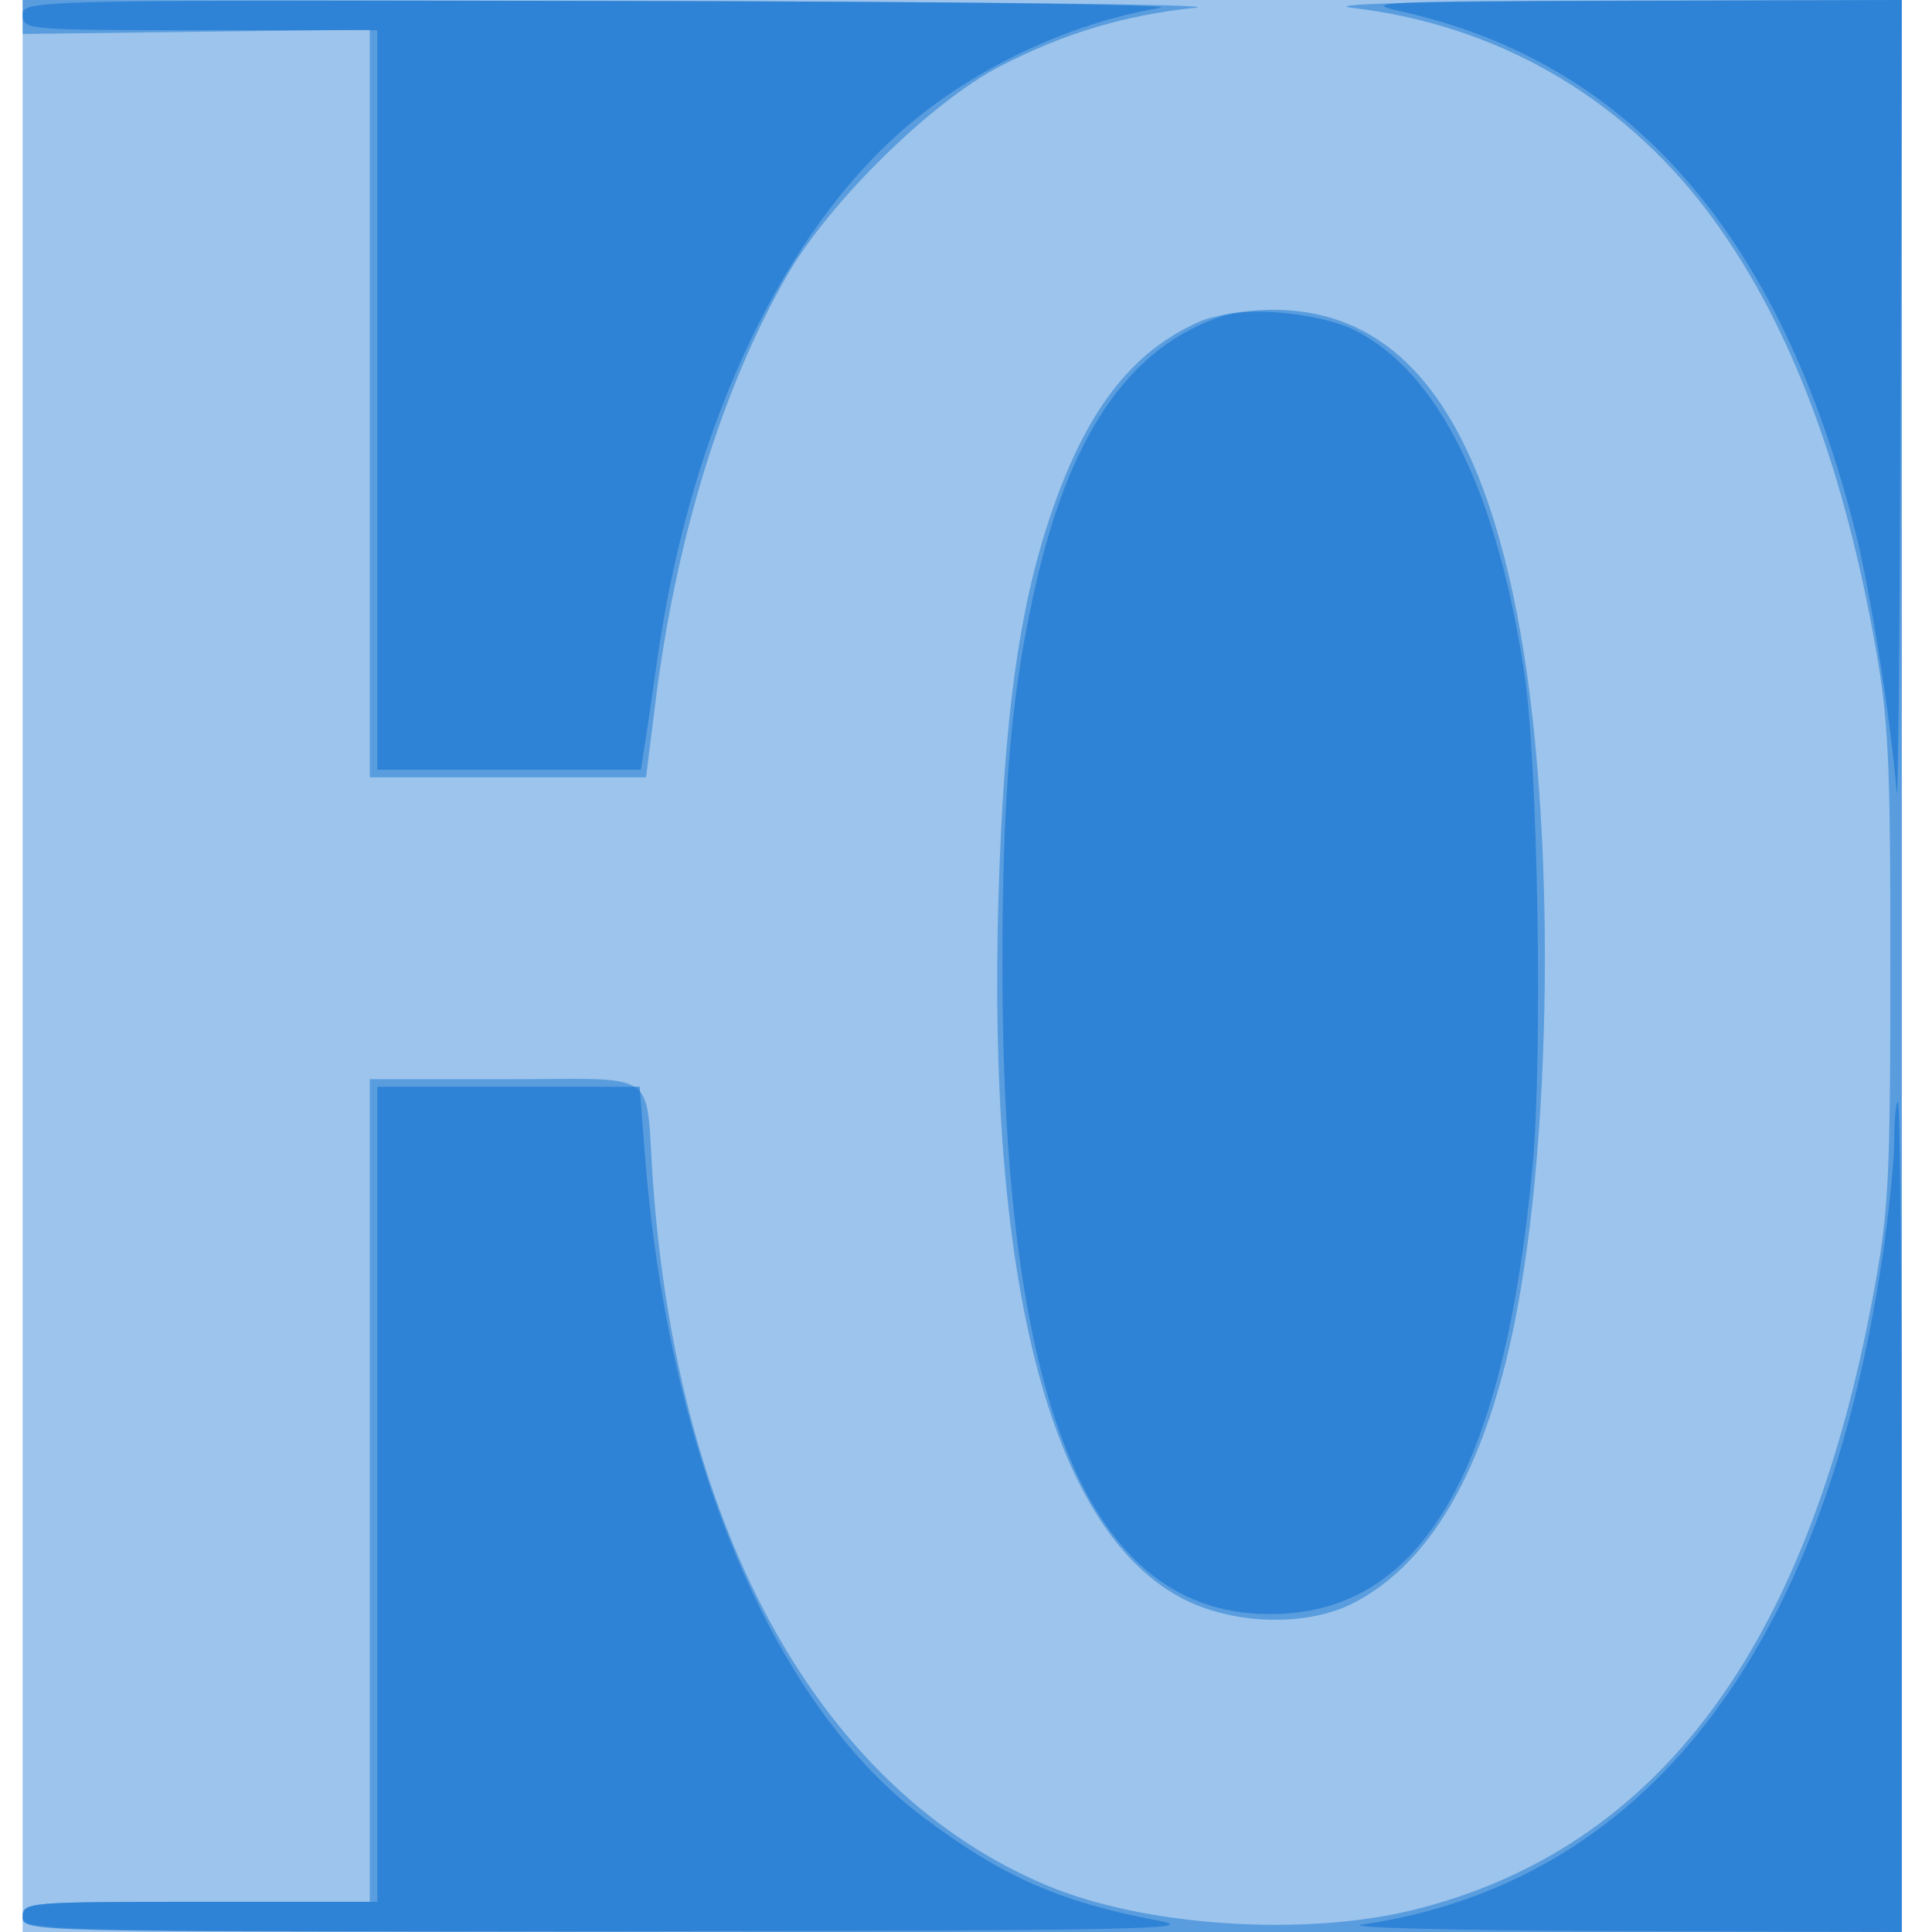
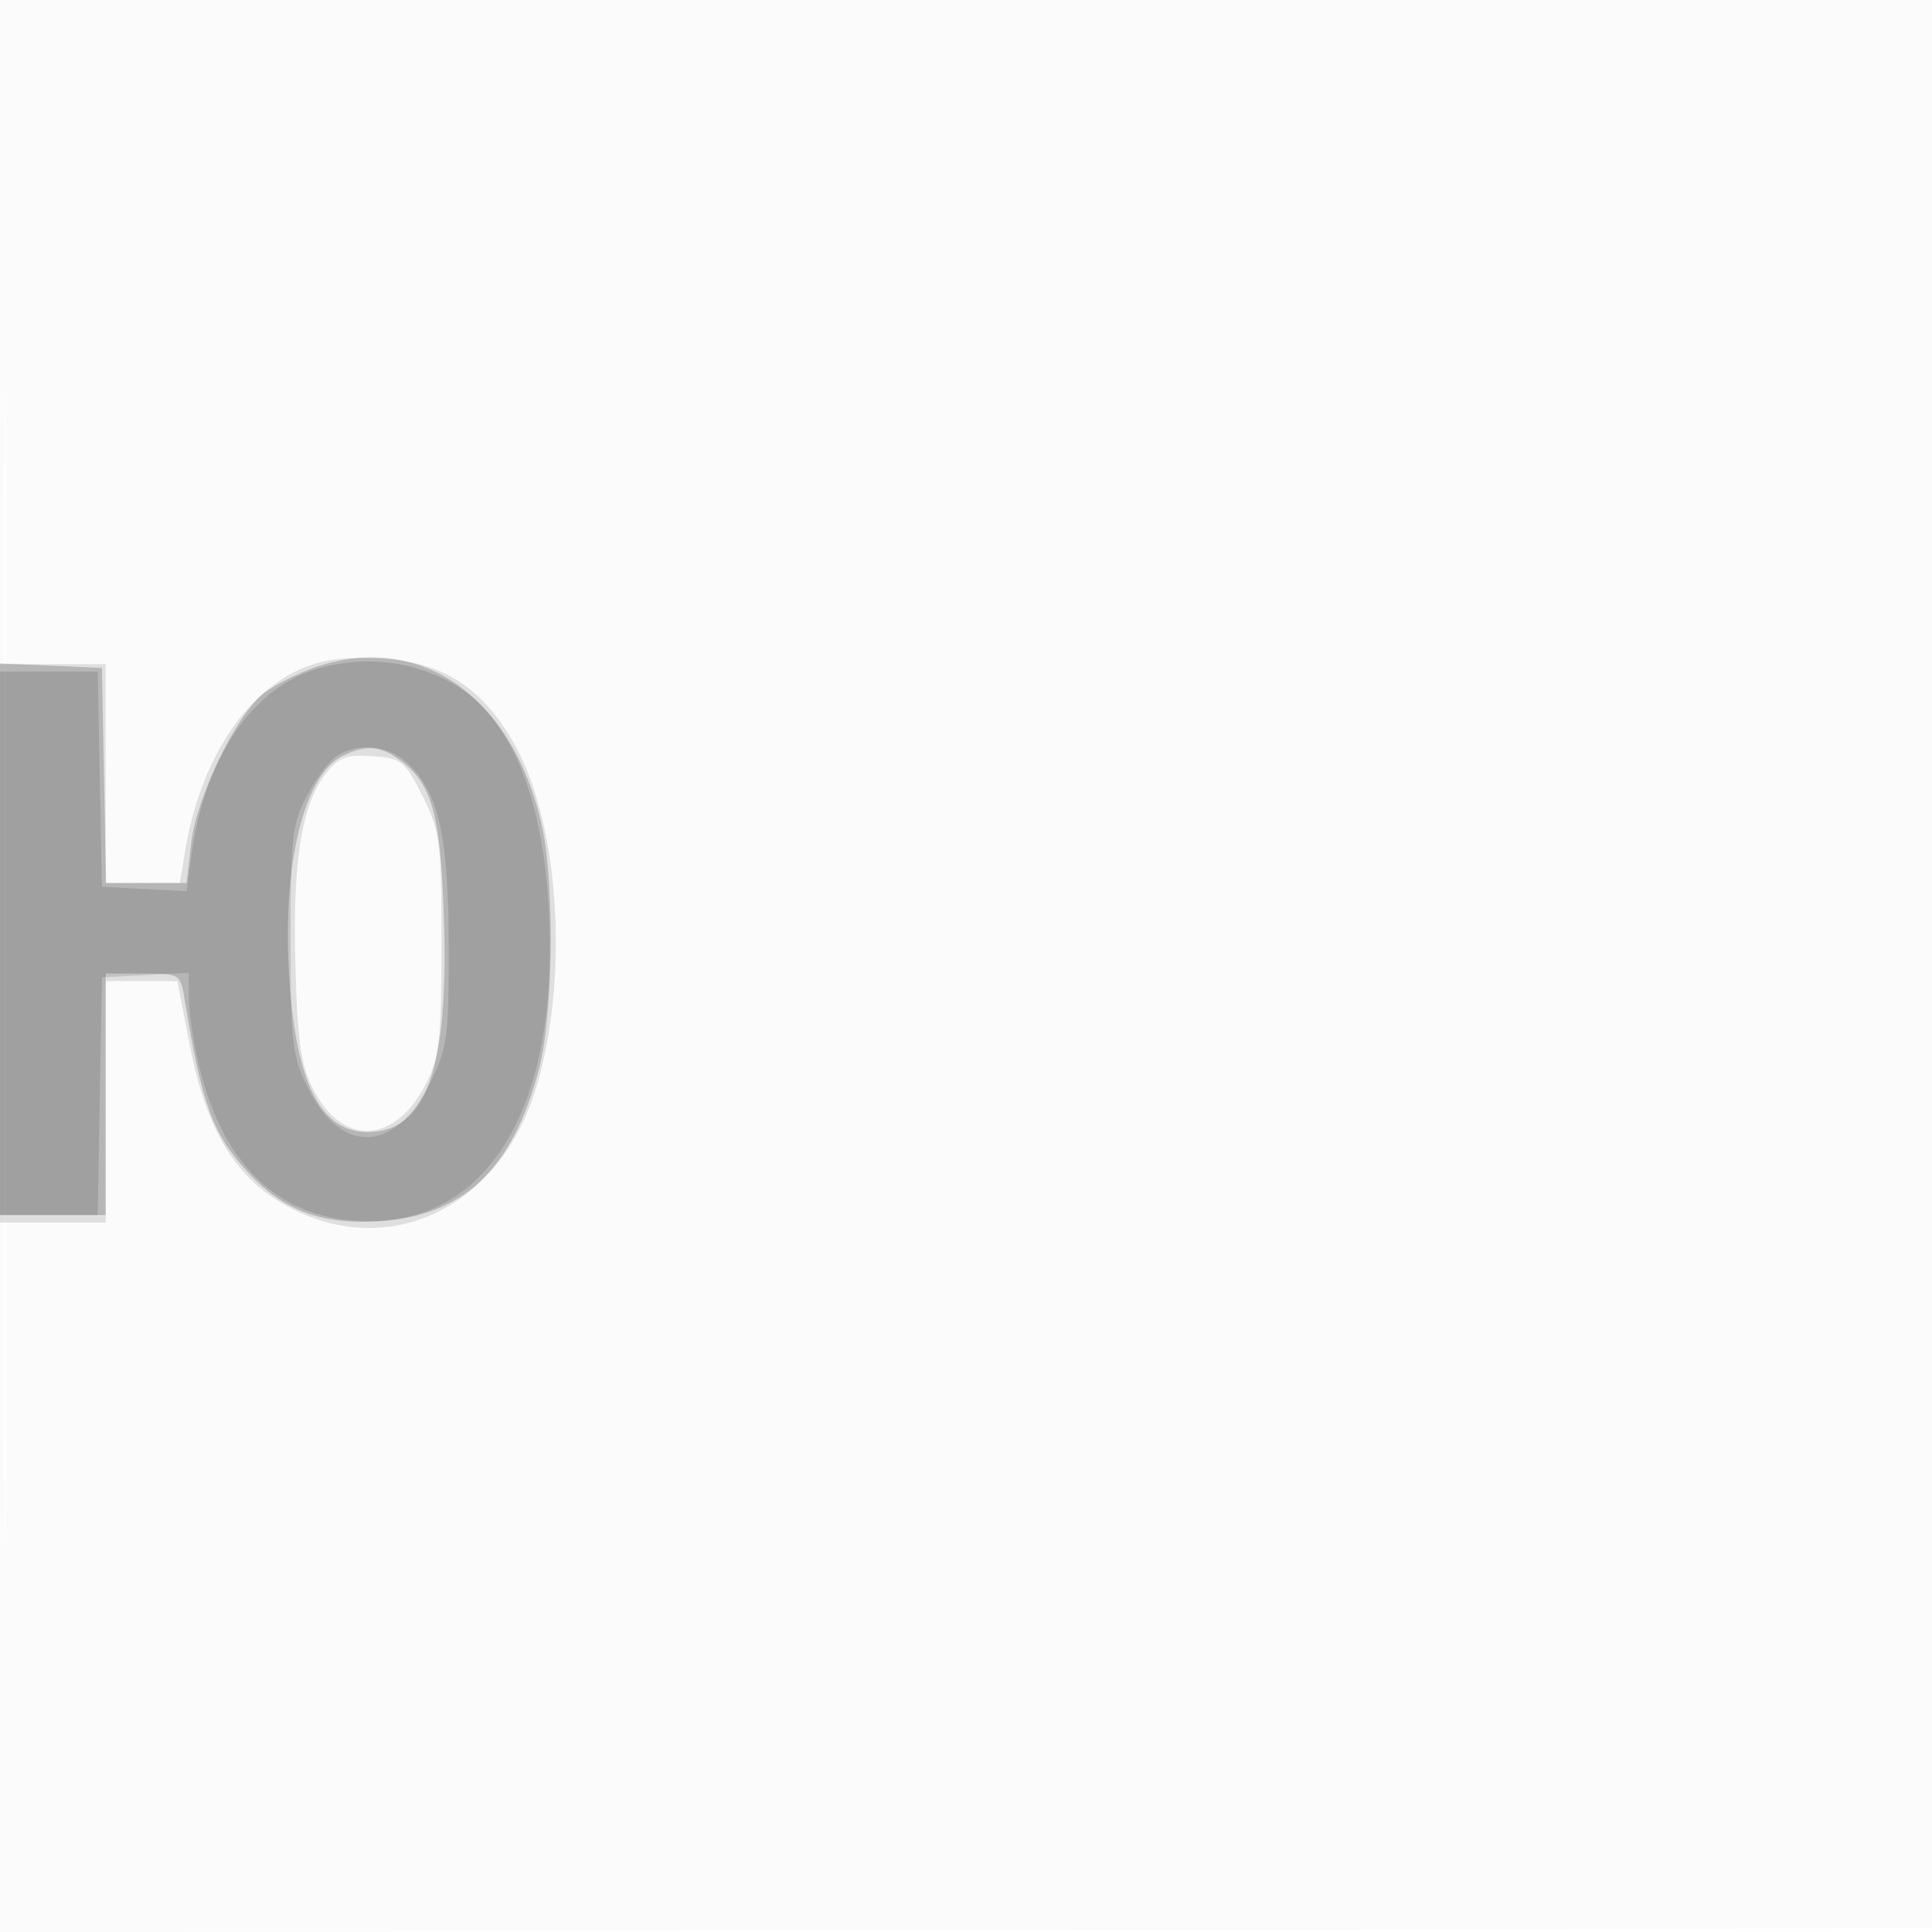
<svg xmlns="http://www.w3.org/2000/svg" width="256" height="256">
-   <path fill-opacity=".427" d="M3 128v128h249V0H3v128" fill="#1976D2" fill-rule="evenodd" />
-   <path fill-opacity=".507" d="M2.999 2.25L2.998 4.5l23.001-.286L49 3.928V103H85.605l1.218-9.759c2.73-21.877 8.867-41.814 17.465-56.741 5.604-9.729 19.152-23.036 28.212-27.71 8.499-4.384 16.47-6.775 25.904-7.77C162.307.608 128.938.21 84.25.136L3 0l-.001 2.25m176.193-1.207c18.914 2.206 35.407 11.616 46.911 26.766 10.432 13.738 17.774 32.494 22.192 56.691 1.956 10.71 2.191 15.385 2.185 43.5-.006 28.781-.208 32.579-2.346 44-8.685 46.395-28.496 72.901-60.544 81.001-14.551 3.677-35.916 2.286-48.904-3.185-29.941-12.613-48.909-46.599-52.188-93.509C85.457 141.415 87.782 143 66.981 143H49v109H26c-22.333 0-23 .058-23 2 0 1.989.667 2 124.5 2H252V0l-39.75.131c-24.78.082-37.23.426-33.058.912m-20.148 41.534c-9.162 3.975-15.256 11.945-19.985 26.135-4.063 12.193-6.012 26.465-6.731 49.288-1.62 51.409 6.714 84.074 23.87 93.556 6.862 3.792 16.969 4.117 23.347.749 9.189-4.853 15.818-15.383 19.945-31.684 6.061-23.936 6.983-68.337 2.007-96.638-5.112-29.077-15.827-43.018-32.997-42.934-3.3.016-7.555.704-9.456 1.528" fill="#1976D2" fill-rule="evenodd" />
-   <path fill-opacity=".653" d="M3 2c0 1.943.667 2 23.5 2H50v98h34.909l.524-3.25c.288-1.788 1.018-6.764 1.623-11.058 4.165-29.597 15.682-55.028 31.478-69.502 9.403-8.616 22.561-15.024 35.229-17.157 2.606-.439-30.25-.851-73.013-.915C3.627.001 3 .016 3 2m182.5-.518c30.4 6.704 50.345 29.517 60.366 69.049 1.971 7.779 4.765 25.462 5.445 34.469.187 2.475.418-20.138.514-50.25L252 0l-36.25.079c-32.541.072-35.636.215-30.25 1.403m-23.506 40.393c-11.968 3.924-19.872 15.032-24.473 34.394-3.498 14.72-4.725 28.355-4.699 52.231.063 59.17 12.093 86.748 37.222 85.328 18.893-1.068 29.327-19.777 33.027-59.218 1.366-14.562.717-53.522-1.089-65.455-3.652-24.121-11.342-39.727-22.341-45.338-4.358-2.223-13.667-3.248-17.647-1.942M50 198v54H26.5c-22.833 0-23.5.057-23.5 2 0 1.984.637 1.999 78.75 1.91 68.348-.079 77.825-.265 71.75-1.413-13.093-2.474-20.759-5.86-31.32-13.832-19.878-15.006-33.685-48.04-36.745-87.915l-.672-8.75H50v54m201-47.03c0 2.733-.719 9.821-1.599 15.75-7.745 52.223-31.609 82.814-68.878 88.292-2.762.406 12.19.795 33.227.863L252 256v-55c0-30.25-.225-55-.5-55s-.5 2.236-.5 4.97" fill="#1976D2" fill-rule="evenodd" />
+   <path fill-opacity=".016" d="M0 128.004v128.004l128.25-.254 128.25-.254.254-127.75L257.008 0H0v128.004m.485.496c0 70.4.119 99.053.265 63.672.146-35.38.146-92.98 0-128C.604 29.153.485 58.1.485 128.5" fill="#212121" fill-rule="evenodd" />
+   <path fill-opacity=".131" d="M39.491 88.811c-7.441 3.48-13.048 12.453-14.959 23.939l-.708 4.25H14V88H0v74h14v-32l4.75.003 4.75.004 1.644 8.478c2.026 10.447 5.541 16.725 11.466 20.482 13.529 8.58 29.264 1.895 34.358-14.599 4.468-14.466 3.231-35.018-2.748-45.658-4.32-7.688-9.638-11.072-18.013-11.462-4.972-.231-7.744.174-10.716 1.563m3.68 13.698c-3.211 4.083-4.426 11.773-4.029 25.517.296 10.252.733 13.186 2.453 16.474 3.937 7.521 10.859 7.05 14.905-1.014 1.725-3.438 2-5.981 2-18.486 0-13.467-.178-14.856-2.5-19.5-2.335-4.67-2.773-5.02-6.637-5.302-3.463-.253-4.47.123-6.192 2.311" fill="#212121" fill-rule="evenodd" />
+   <path fill-opacity=".211" d="M41.558 88.492c-2.168.773-5.093 2.255-6.5 3.294-3.615 2.67-9.005 13.733-9.728 19.964l-.609 5.25H14.055l-.278-14.25L13.5 88.5l-6.75-.296L0 87.909V161h14v-32h4.955c4.95 0 4.955.003 5.565 3.75 2.202 13.534 3.697 17.582 8.344 22.592 4.682 5.046 9.619 6.913 17.16 6.487 11.365-.642 17.926-6.856 21.424-20.289 1.831-7.032 2.06-24.046.428-31.741-3.706-17.466-16.285-26.306-30.318-21.307m3.862 11.653c-5.185 2.516-8.071 14.535-7.087 29.518C39.249 143.6 42.512 150 48.703 150c7.819 0 10.787-8.392 10.112-28.59-.459-13.744-1.621-17.76-6.032-20.849-2.525-1.769-4.362-1.873-7.363-.416" fill="#212121" fill-rule="evenodd" />
+   <path fill-opacity=".151" d="M42.5 88.49c-8.888 2.353-15.355 11.716-17.133 24.806l-.651 4.795-5.608-.295-5.608-.296-.277-14.25L12.945 89H0v72h12.949l.276-15.75.275-15.75 5.75-.3 5.75-.3.016 3.3c.008 1.815.606 5.808 1.327 8.873 2.94 12.488 9.747 19.565 19.818 20.604 17.95 1.853 28.201-14.287 26.526-41.769-.947-15.544-5.605-25.823-13.495-29.777-5.228-2.619-10.895-3.177-16.692-1.641m2.243 11.594c-.966.563-2.766 2.912-4 5.22-2.038 3.812-2.243 5.568-2.243 19.196 0 13.61.212 15.43 2.288 19.644 4.407 8.946 11.565 8.661 16.205-.644 2.28-4.573 2.491-6.111 2.462-18-.035-14.262-1.181-19.834-4.906-23.853-2.583-2.787-6.604-3.428-9.806-1.563" fill="#212121" fill-rule="evenodd" />
</svg>
